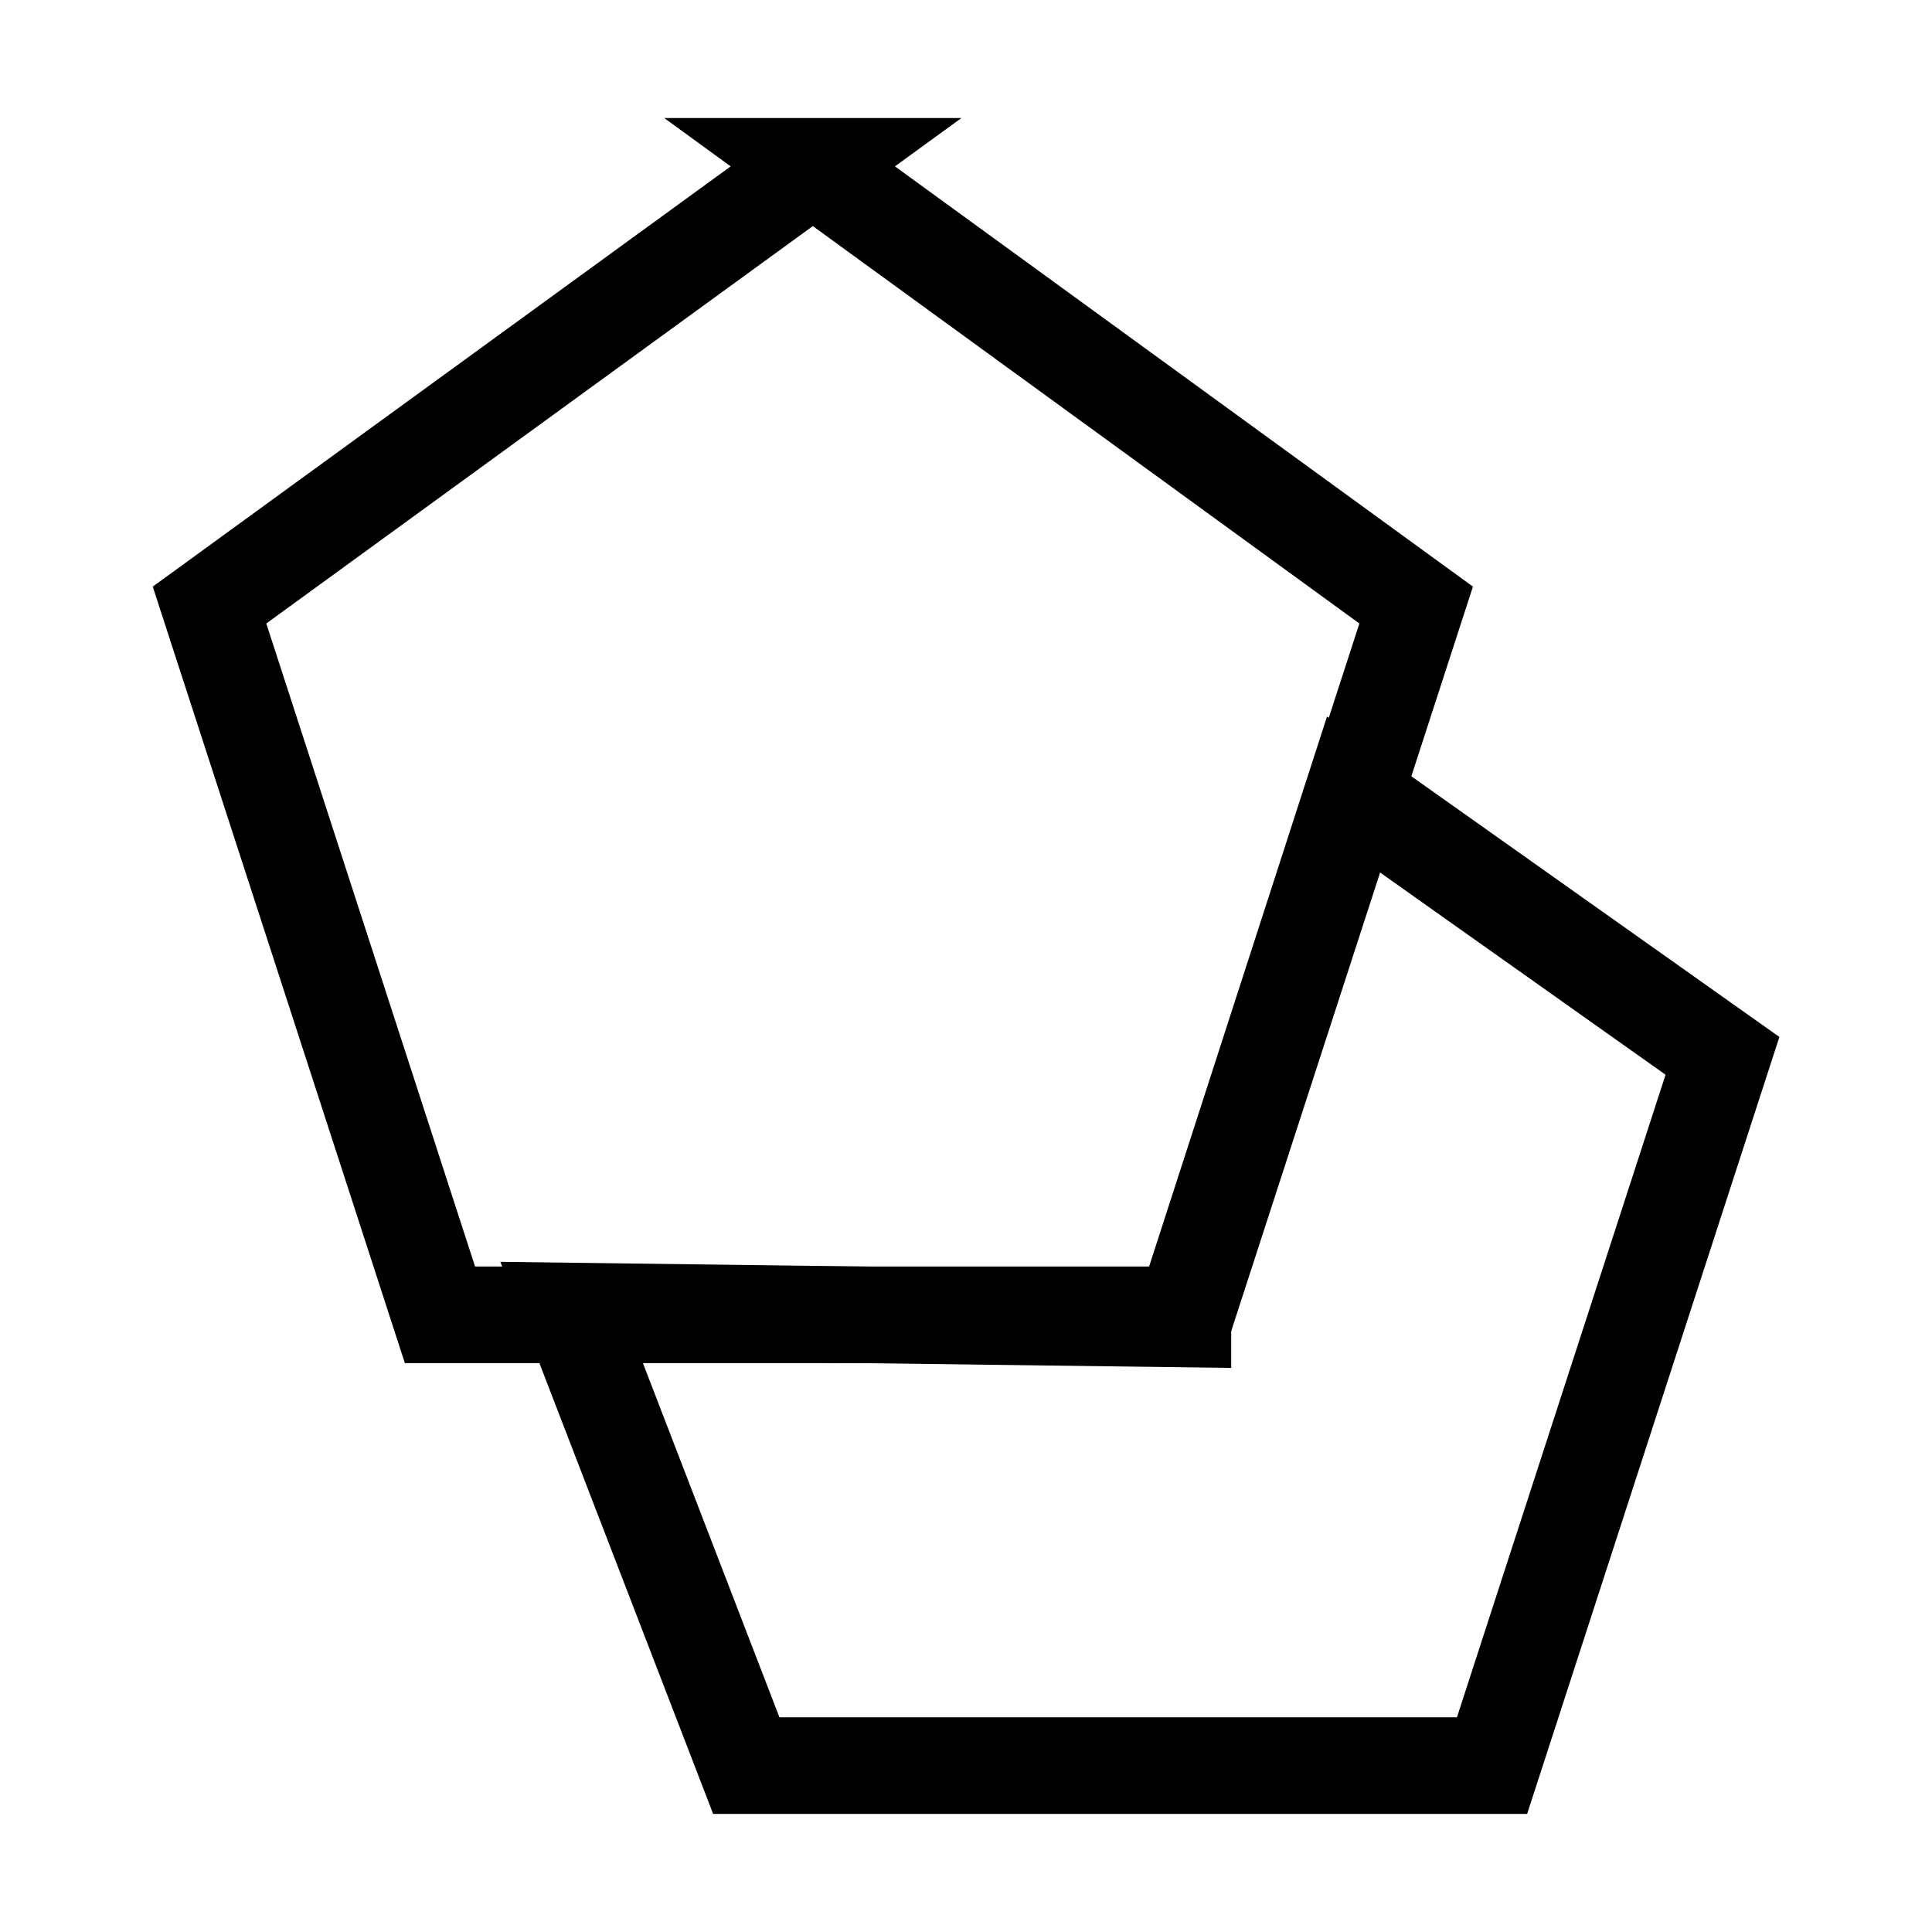
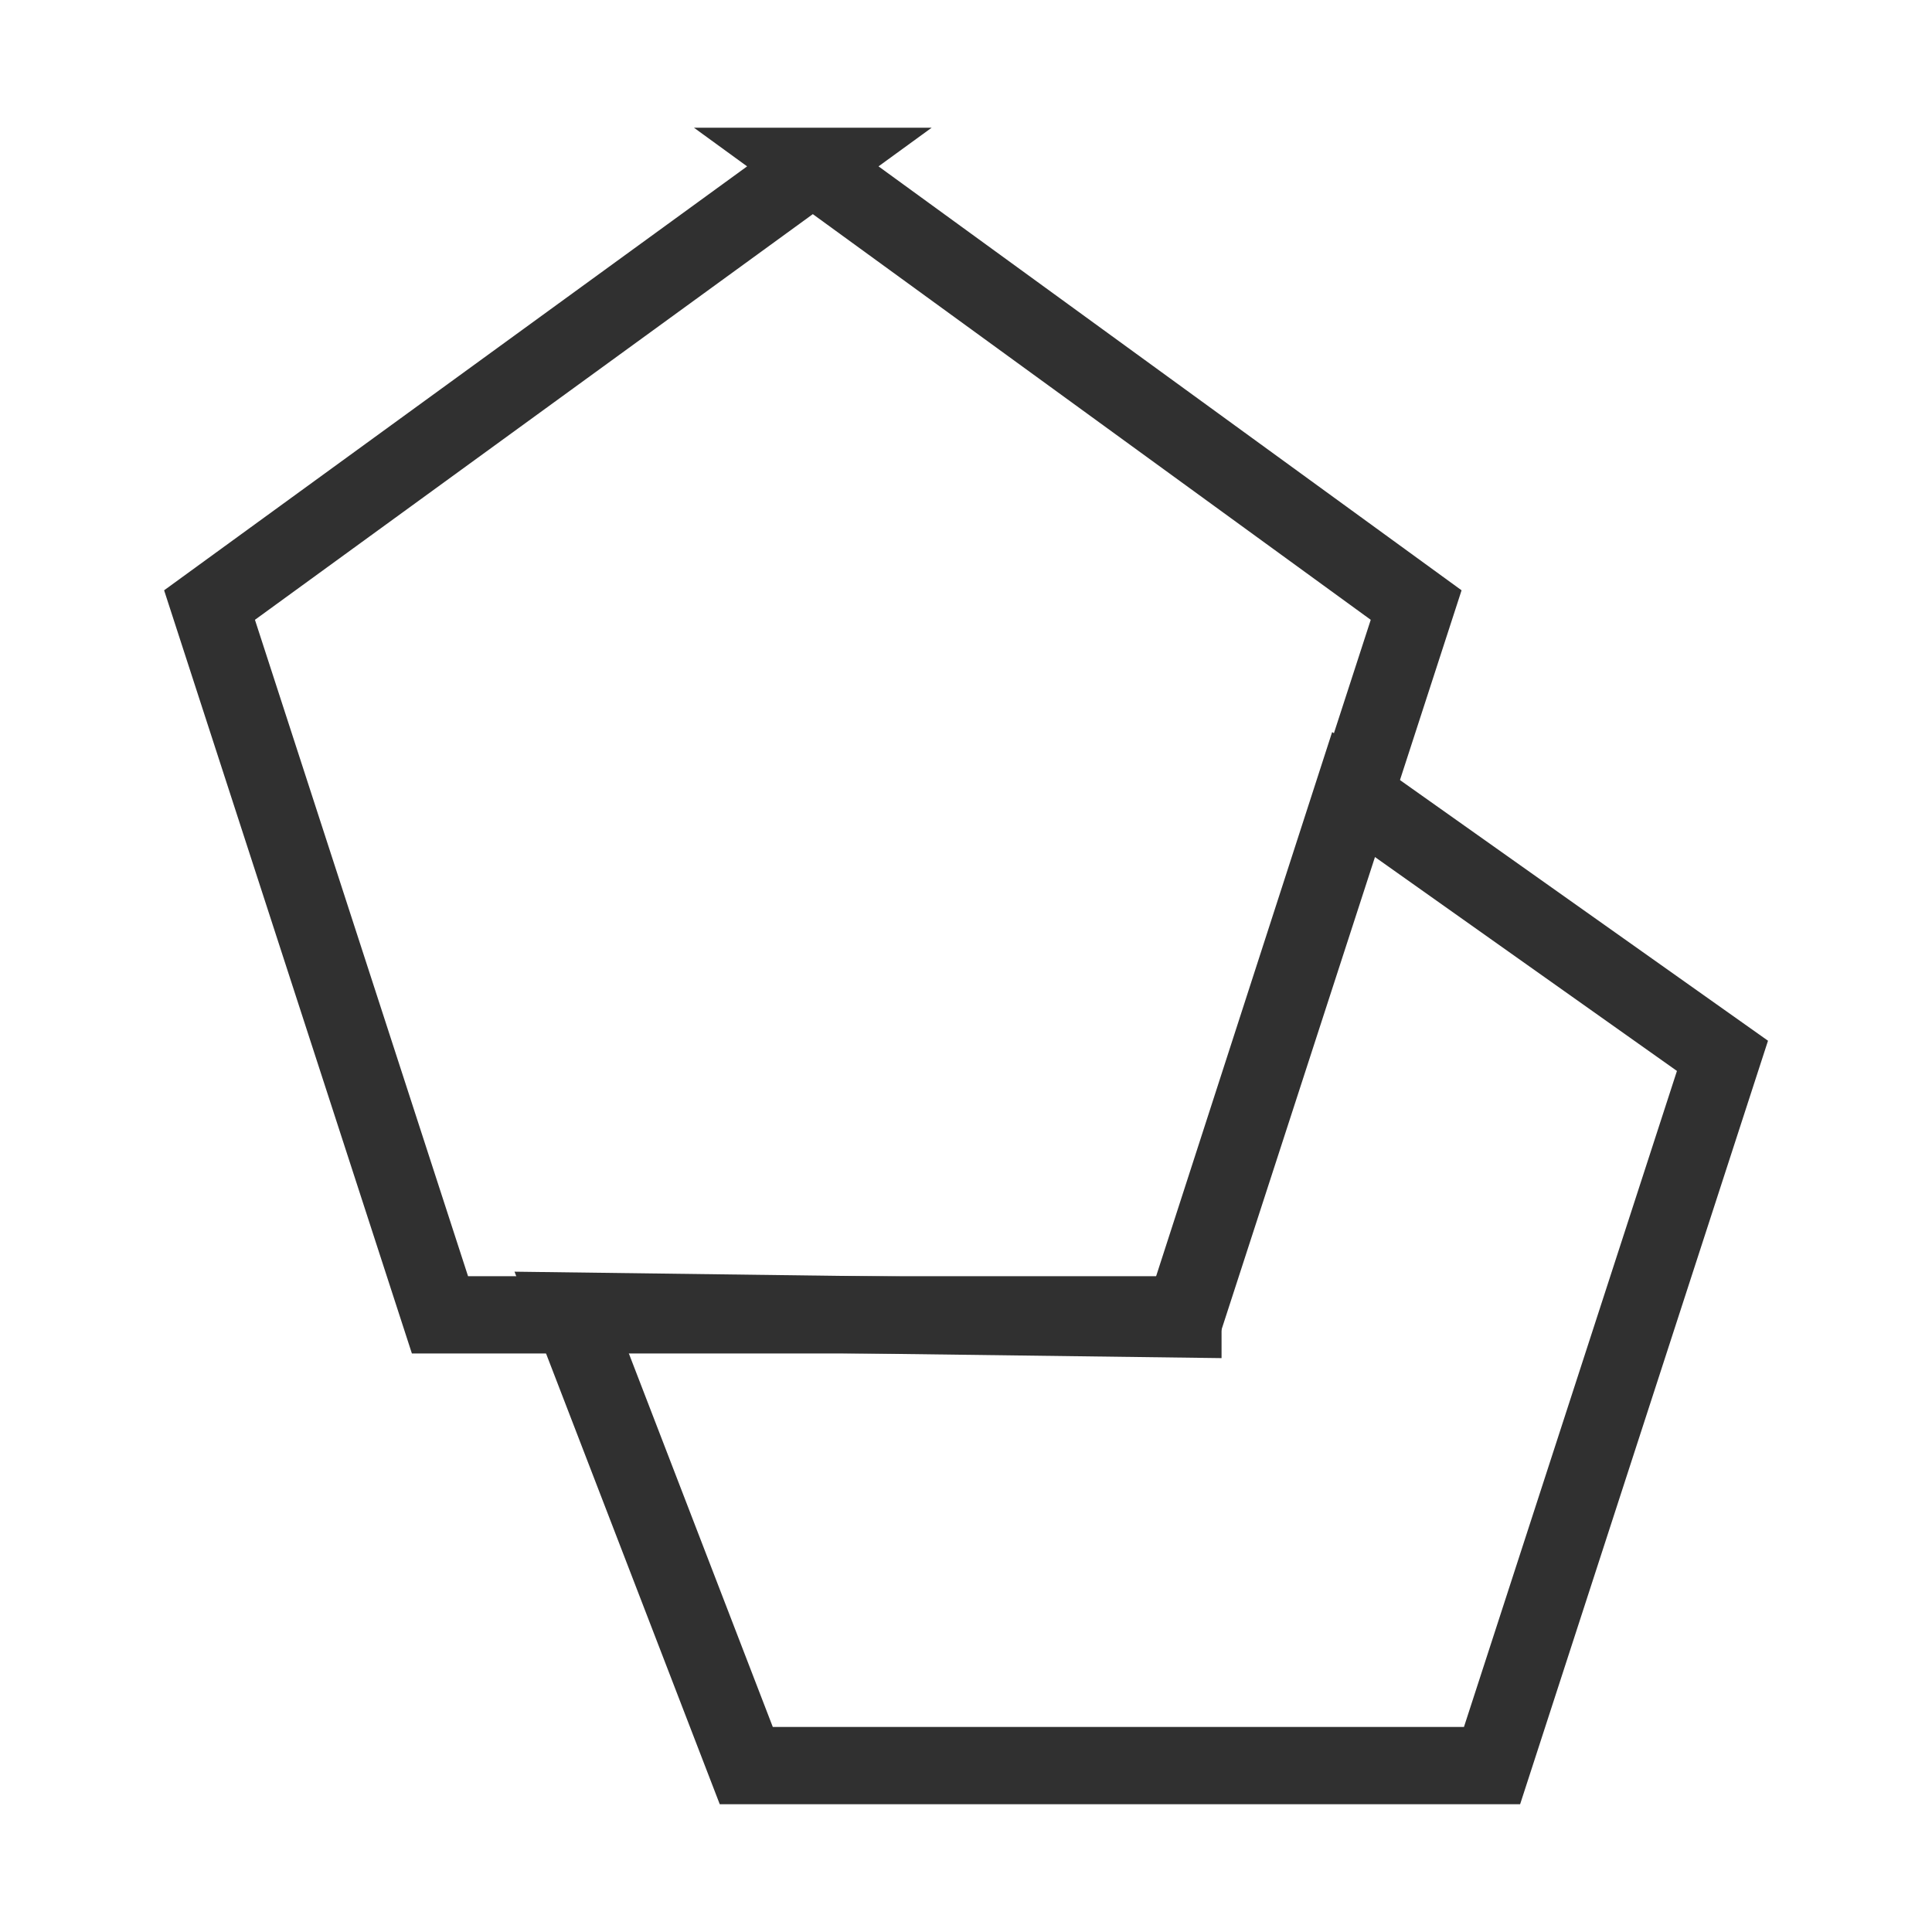
<svg xmlns="http://www.w3.org/2000/svg" fill="none" width="1em" height="1em" viewBox="0 0 40 40">
  <g>
-     <path fill="none" d="m16.829,3.444l-12.491,9.083l4.771,14.695l15.44,0l4.771,-14.695l-12.492,-9.083z" stroke="black" stroke-width="2" />
-     <path fill="none" d="m24.491,27.308l-12.667,-0.164l3.627,9.411l15.44,0l4.771,-14.695l-7.655,-5.422l-3.516,10.869l0,0z" stroke="black" stroke-width="2" />
+     <path fill="none" d="m16.829,3.444l-12.491,9.083l4.771,14.695l15.44,0l4.771,-14.695l-12.492,-9.083z" stroke="#303030" stroke-width="1.6" />
+     <path fill="none" d="m24.491,27.308l-12.667,-0.164l3.627,9.411l15.44,0l4.771,-14.695l-7.655,-5.422l-3.516,10.869l0,0z" stroke="#303030" stroke-width="1.6" />
  </g>
</svg>
